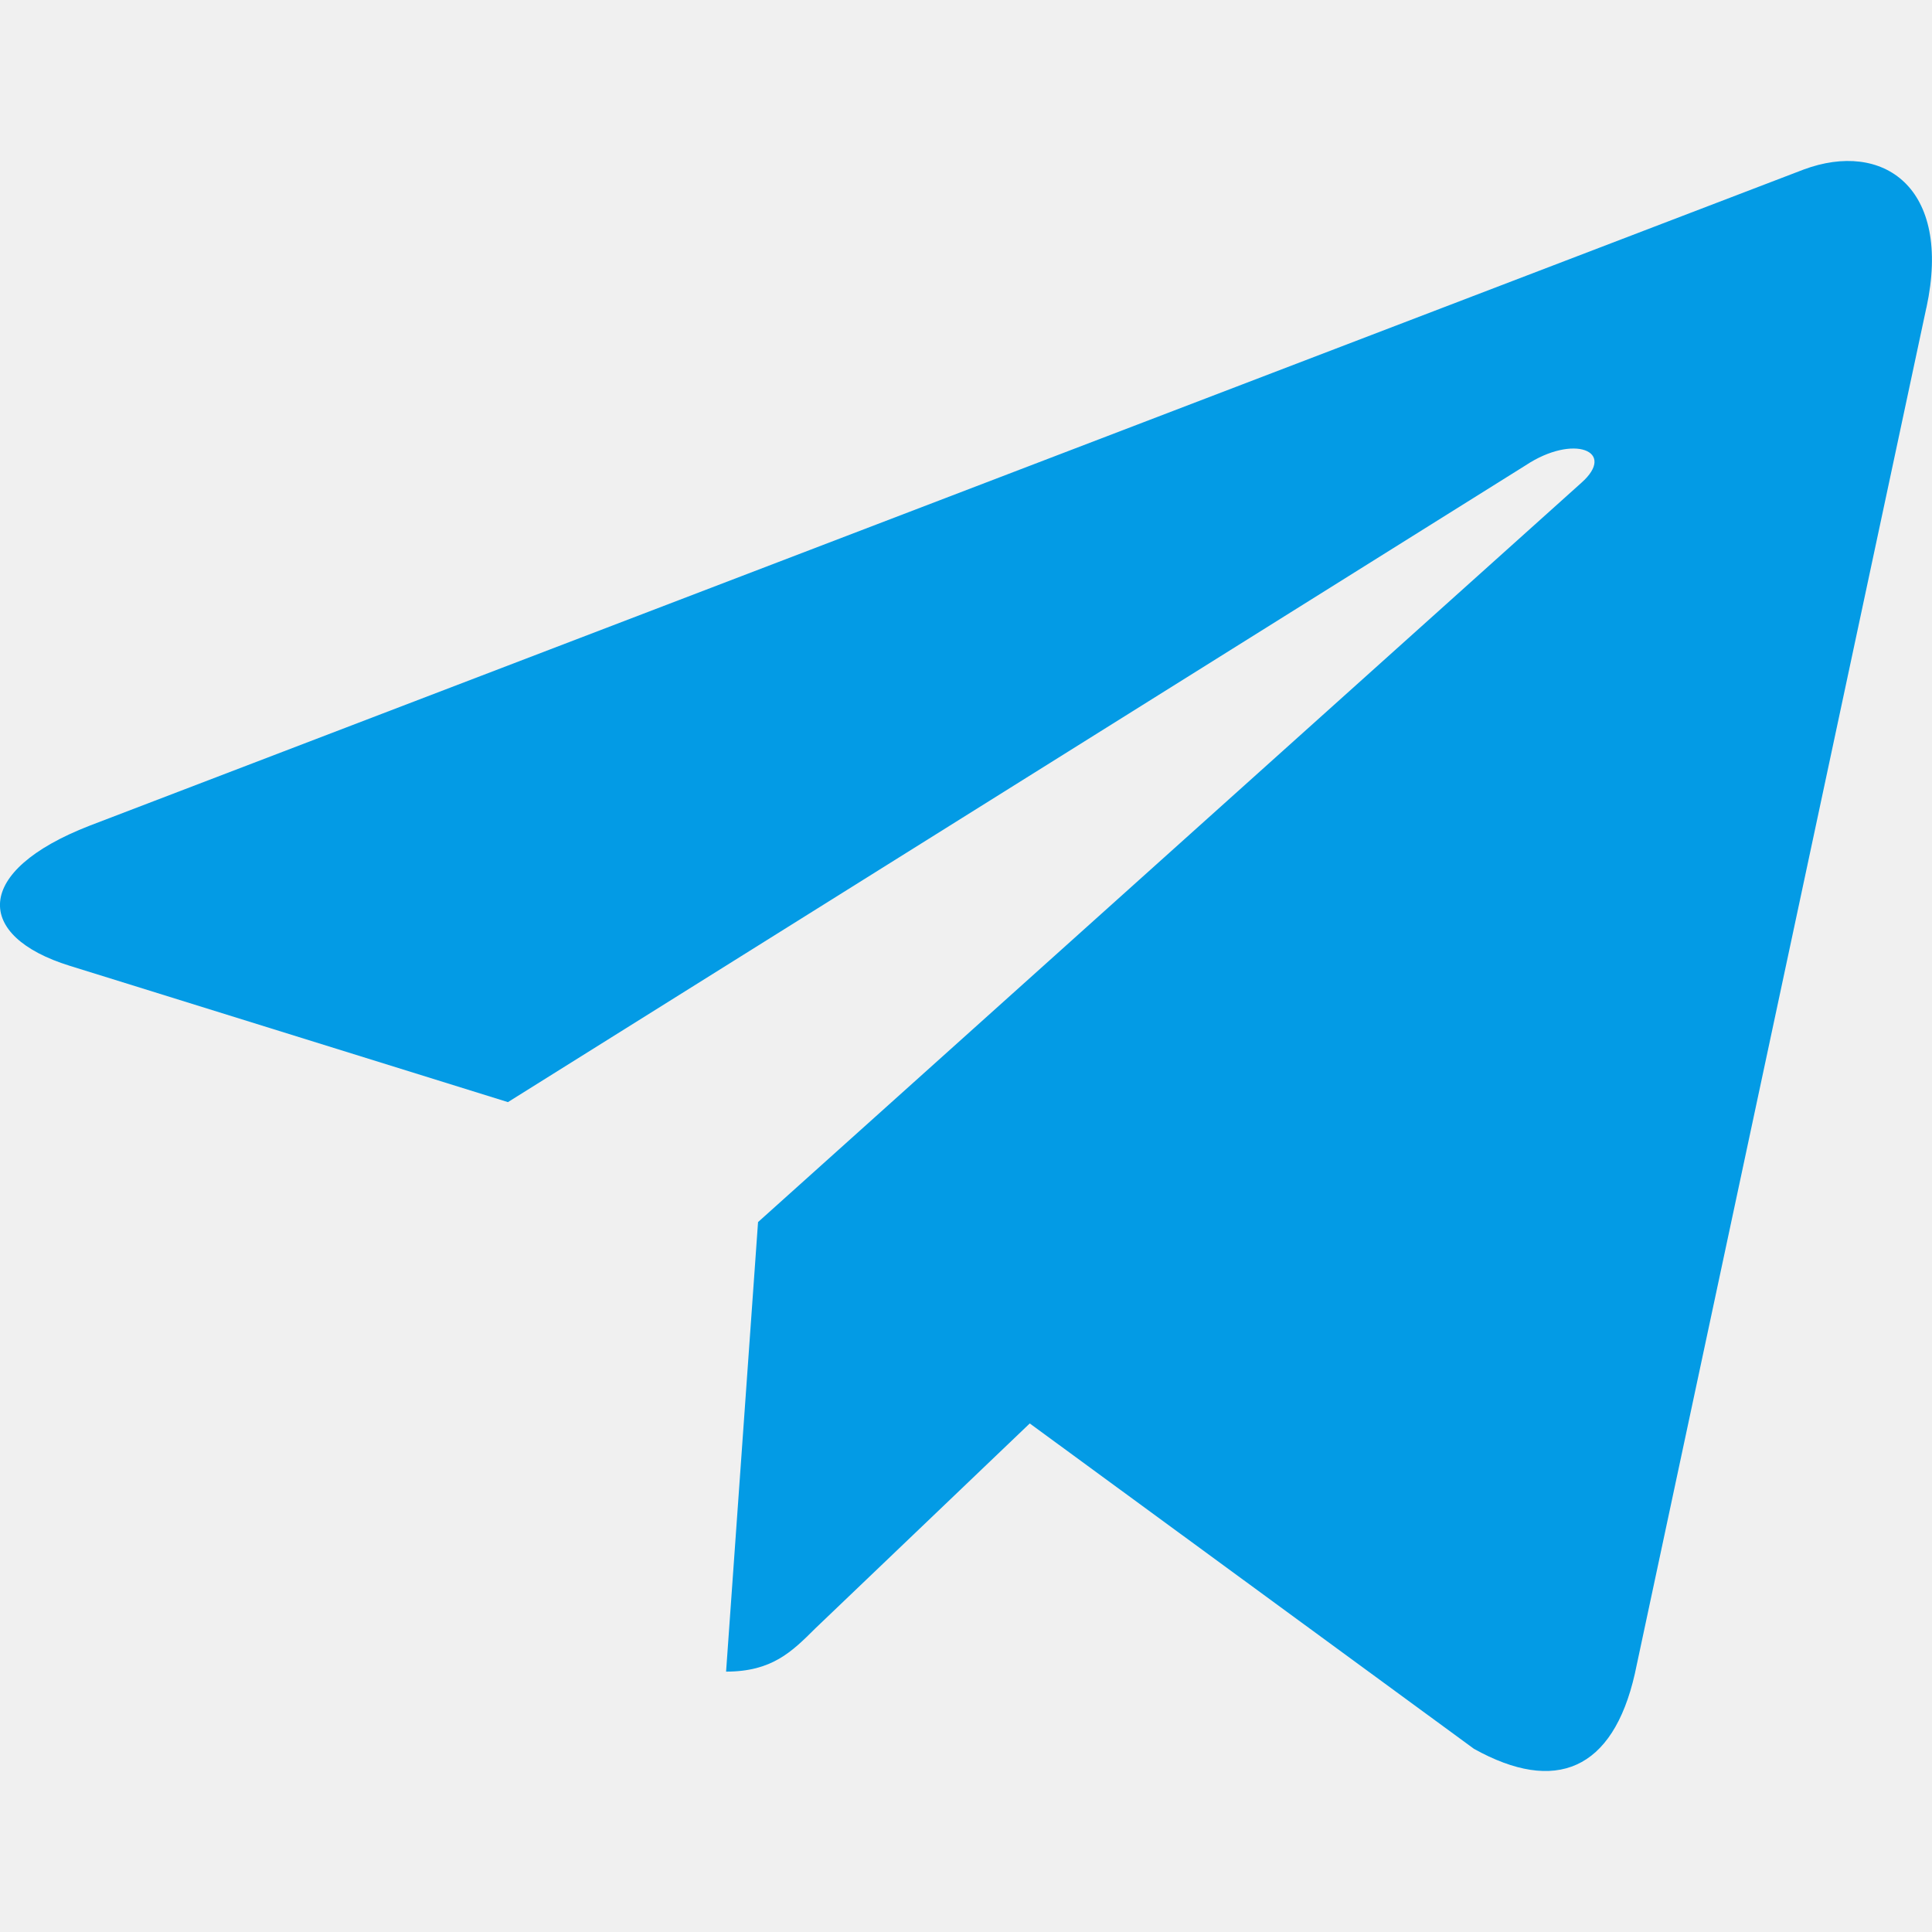
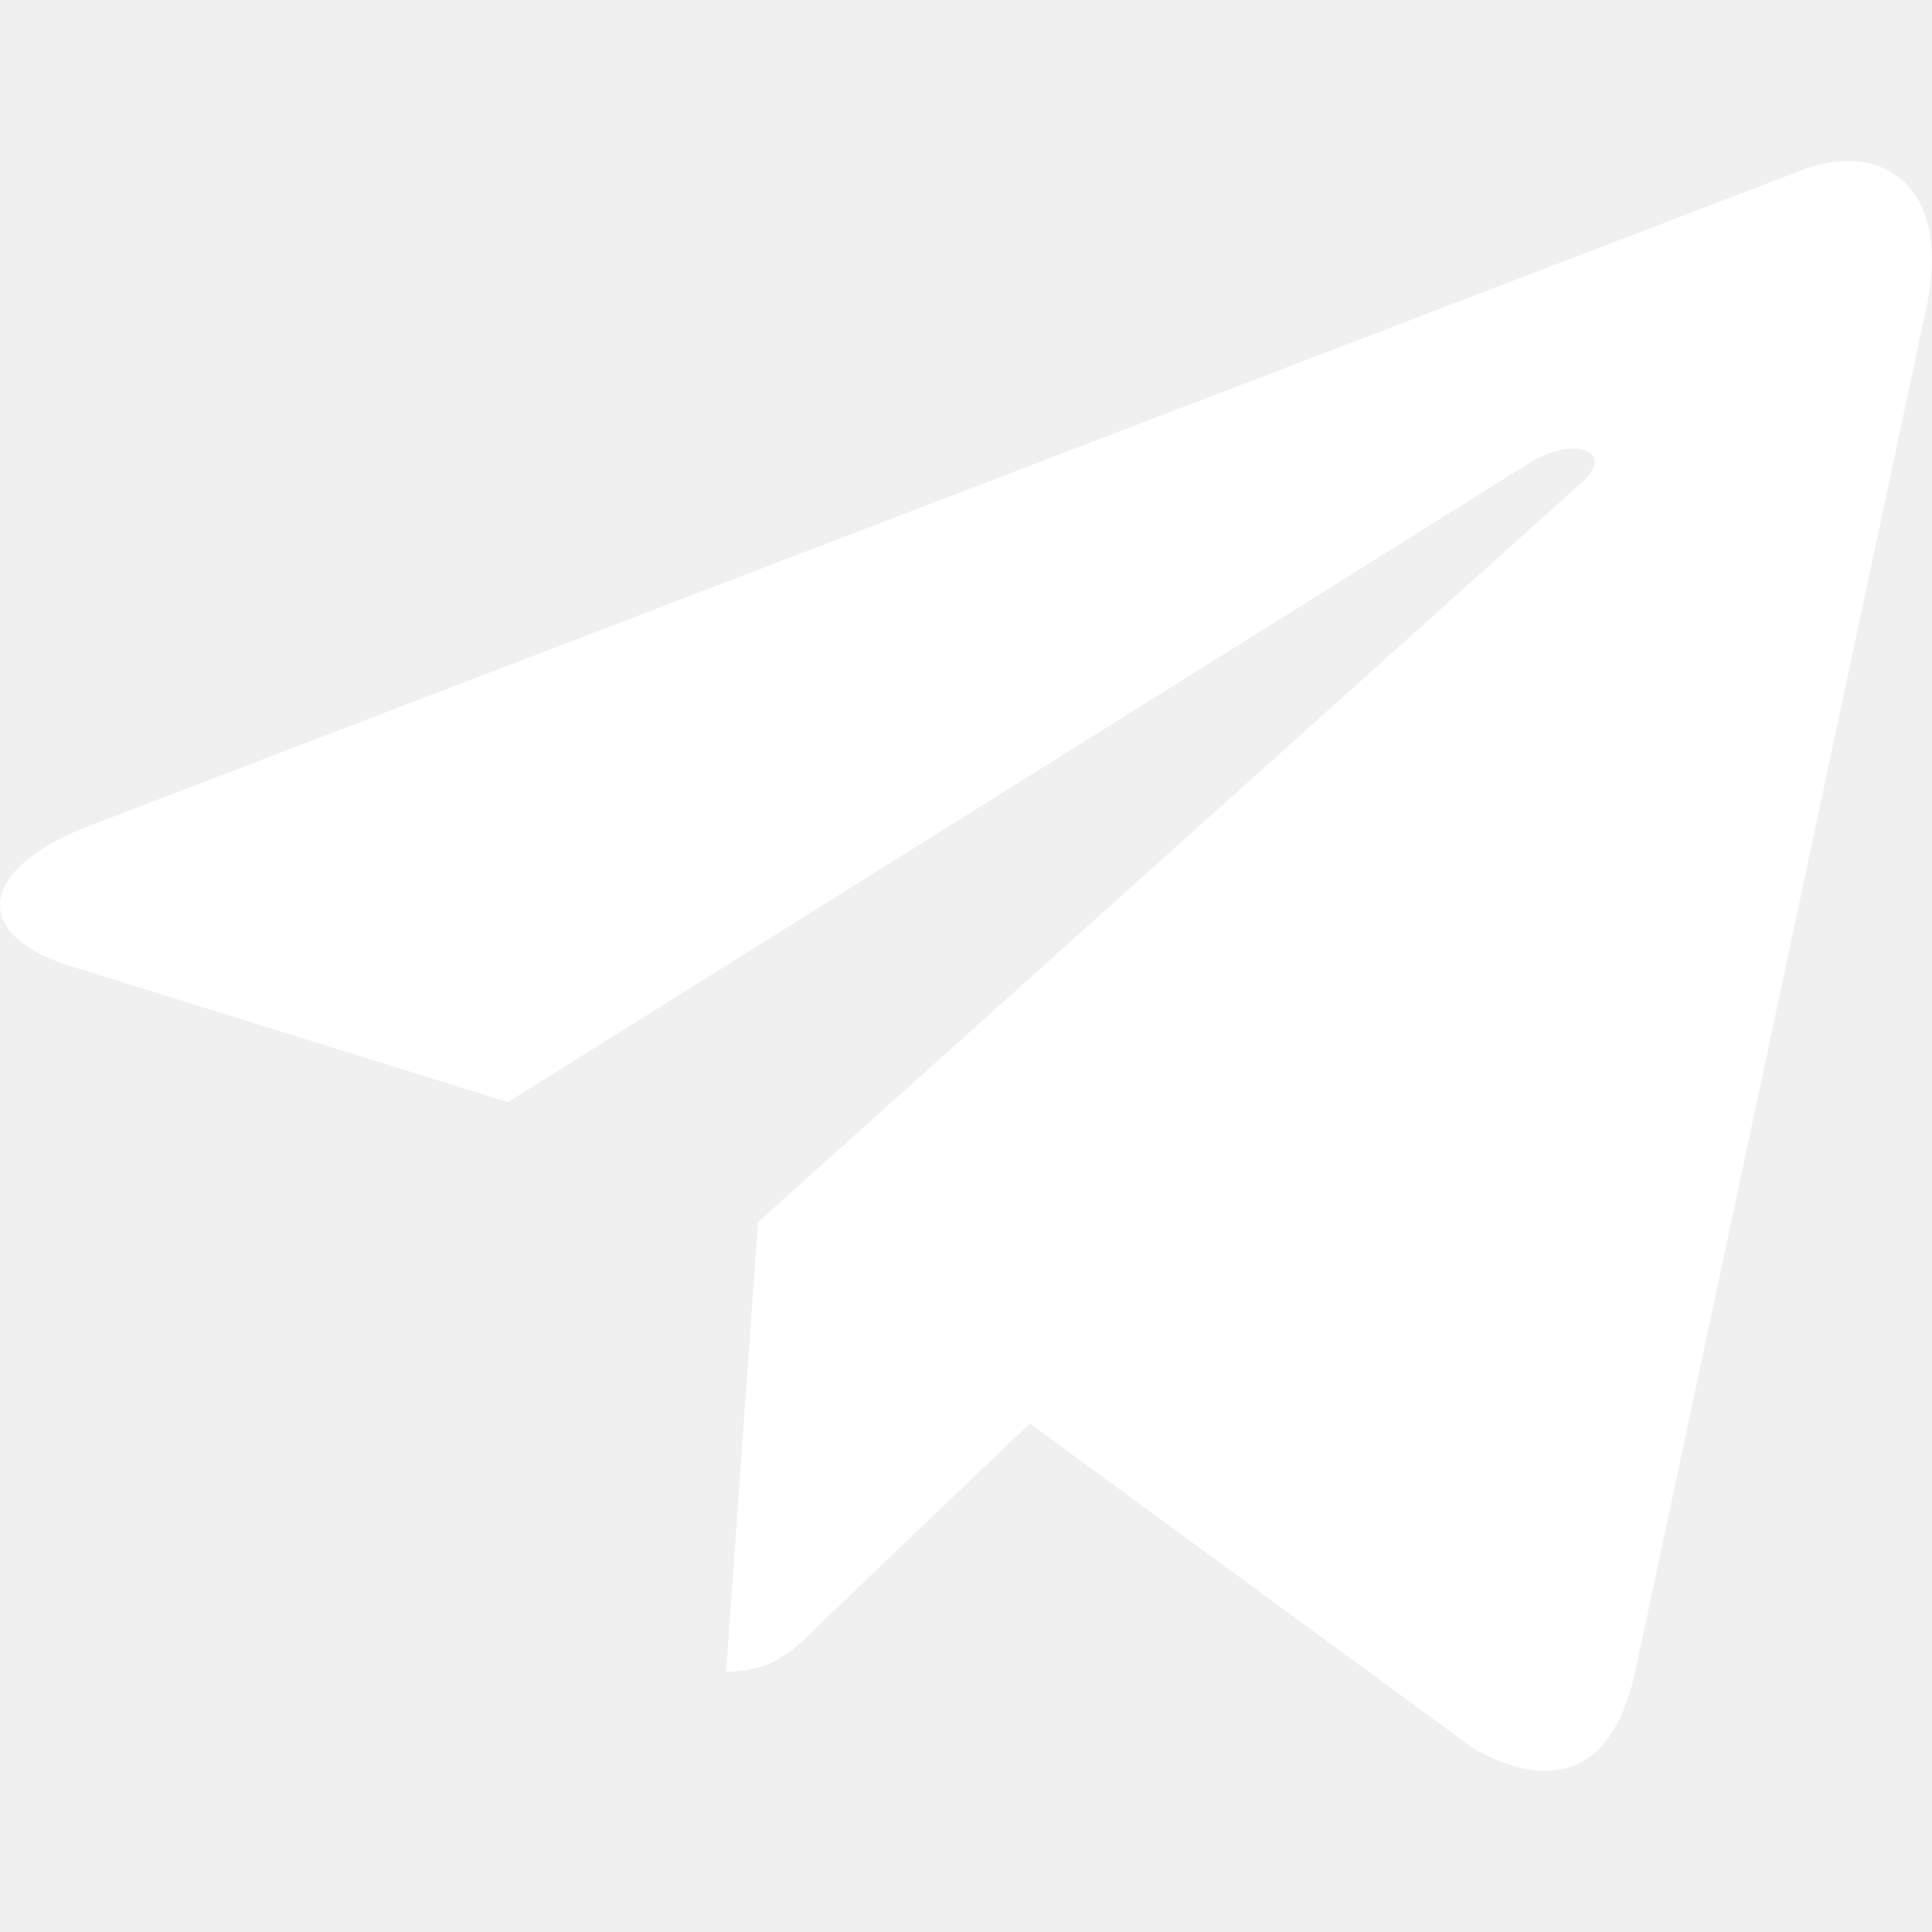
- <svg xmlns="http://www.w3.org/2000/svg" width="22" height="22" viewBox="0 0 22 22" fill="none">
+ <svg xmlns="http://www.w3.org/2000/svg" width="24" height="24" viewBox="0 0 24 24" fill="none">
  <g clip-path="url(#clip0)">
-     <path d="M8.632 13.916L8.268 19.035C8.789 19.035 9.015 18.811 9.285 18.542L11.726 16.209L16.784 19.914C17.712 20.431 18.366 20.159 18.616 19.06L21.936 3.503L21.937 3.502C22.231 2.13 21.441 1.594 20.537 1.931L1.021 9.402C-0.311 9.919 -0.291 10.662 0.795 10.998L5.784 12.55L17.374 5.298C17.919 4.937 18.415 5.137 18.007 5.498L8.632 13.916Z" fill="#039BE5" />
+     <path d="M9.417 15.181L9.02 20.765C9.588 20.765 9.834 20.521 10.129 20.228L12.792 17.683L18.31 21.724C19.322 22.288 20.035 21.991 20.308 20.793L23.93 3.821L23.931 3.82C24.252 2.324 23.39 1.739 22.404 2.106L1.114 10.257C-0.339 10.821 -0.317 11.631 0.867 11.998L6.31 13.691L18.953 5.78C19.548 5.386 20.089 5.604 19.644 5.998L9.417 15.181Z" fill="white" />
  </g>
  <defs>
    <clipPath id="clip0">
-       <rect width="22" height="22" fill="white" />
+       <rect width="24" height="24" fill="white" />
    </clipPath>
  </defs>
</svg>
